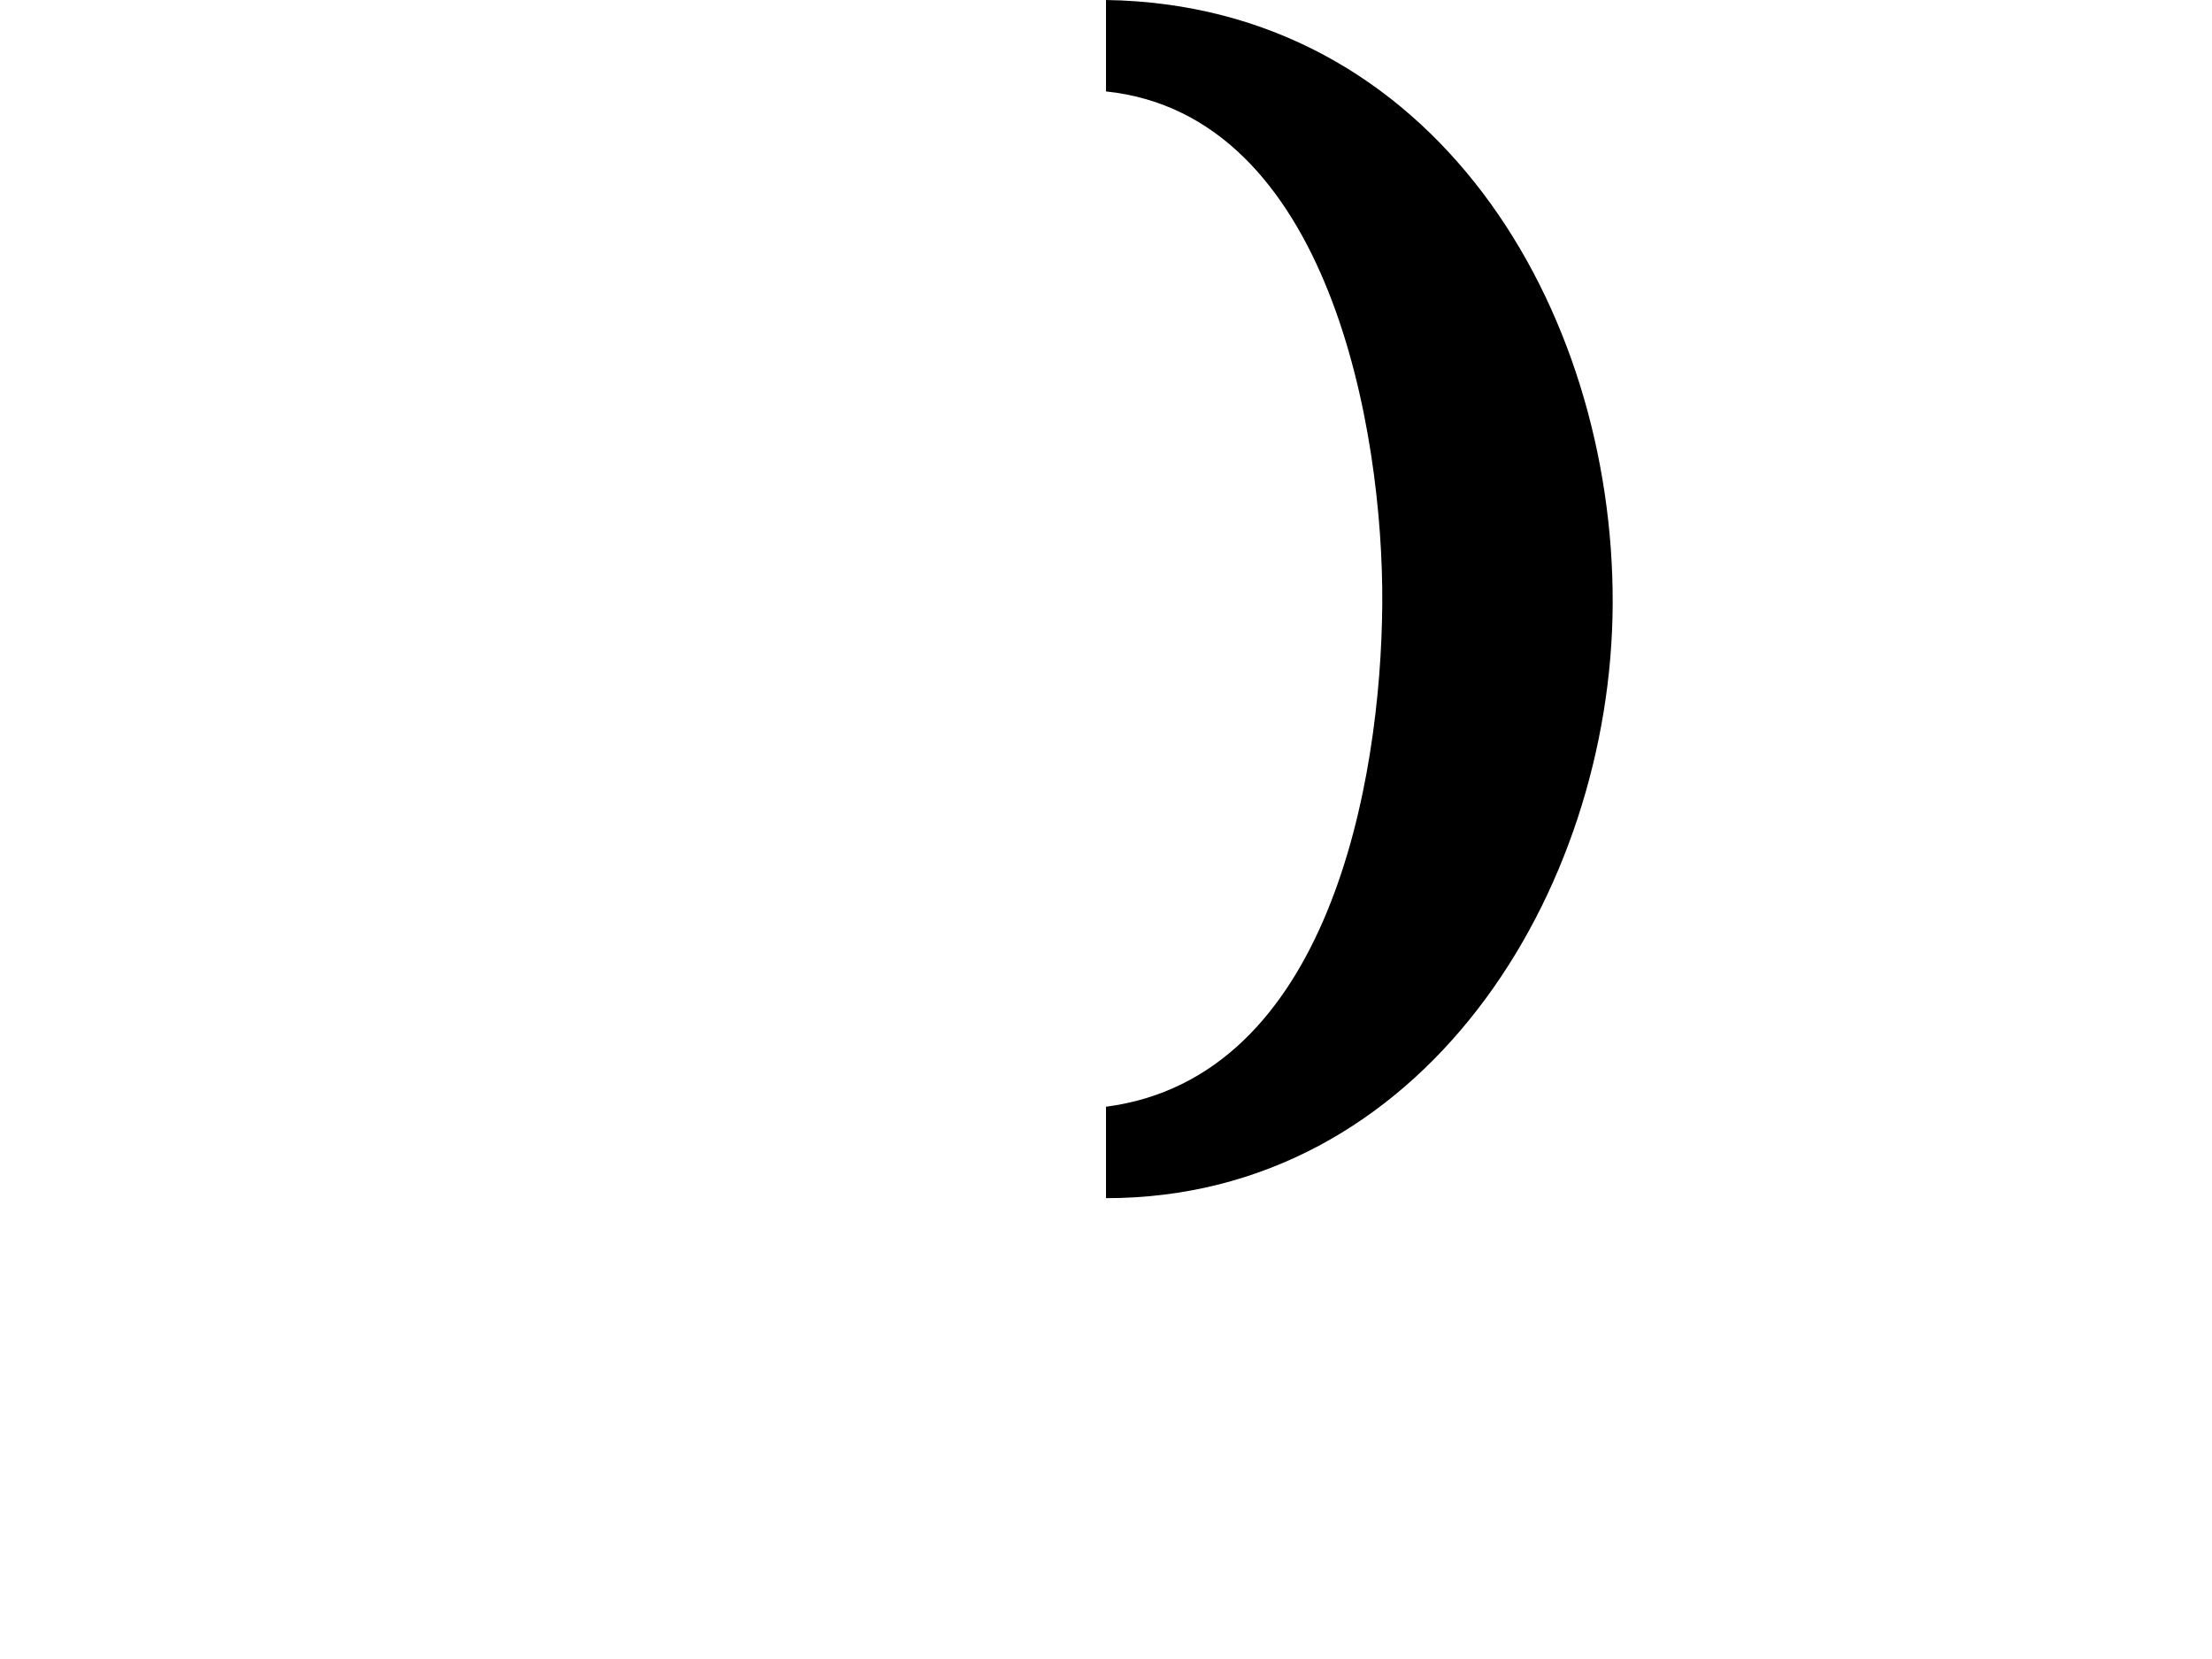
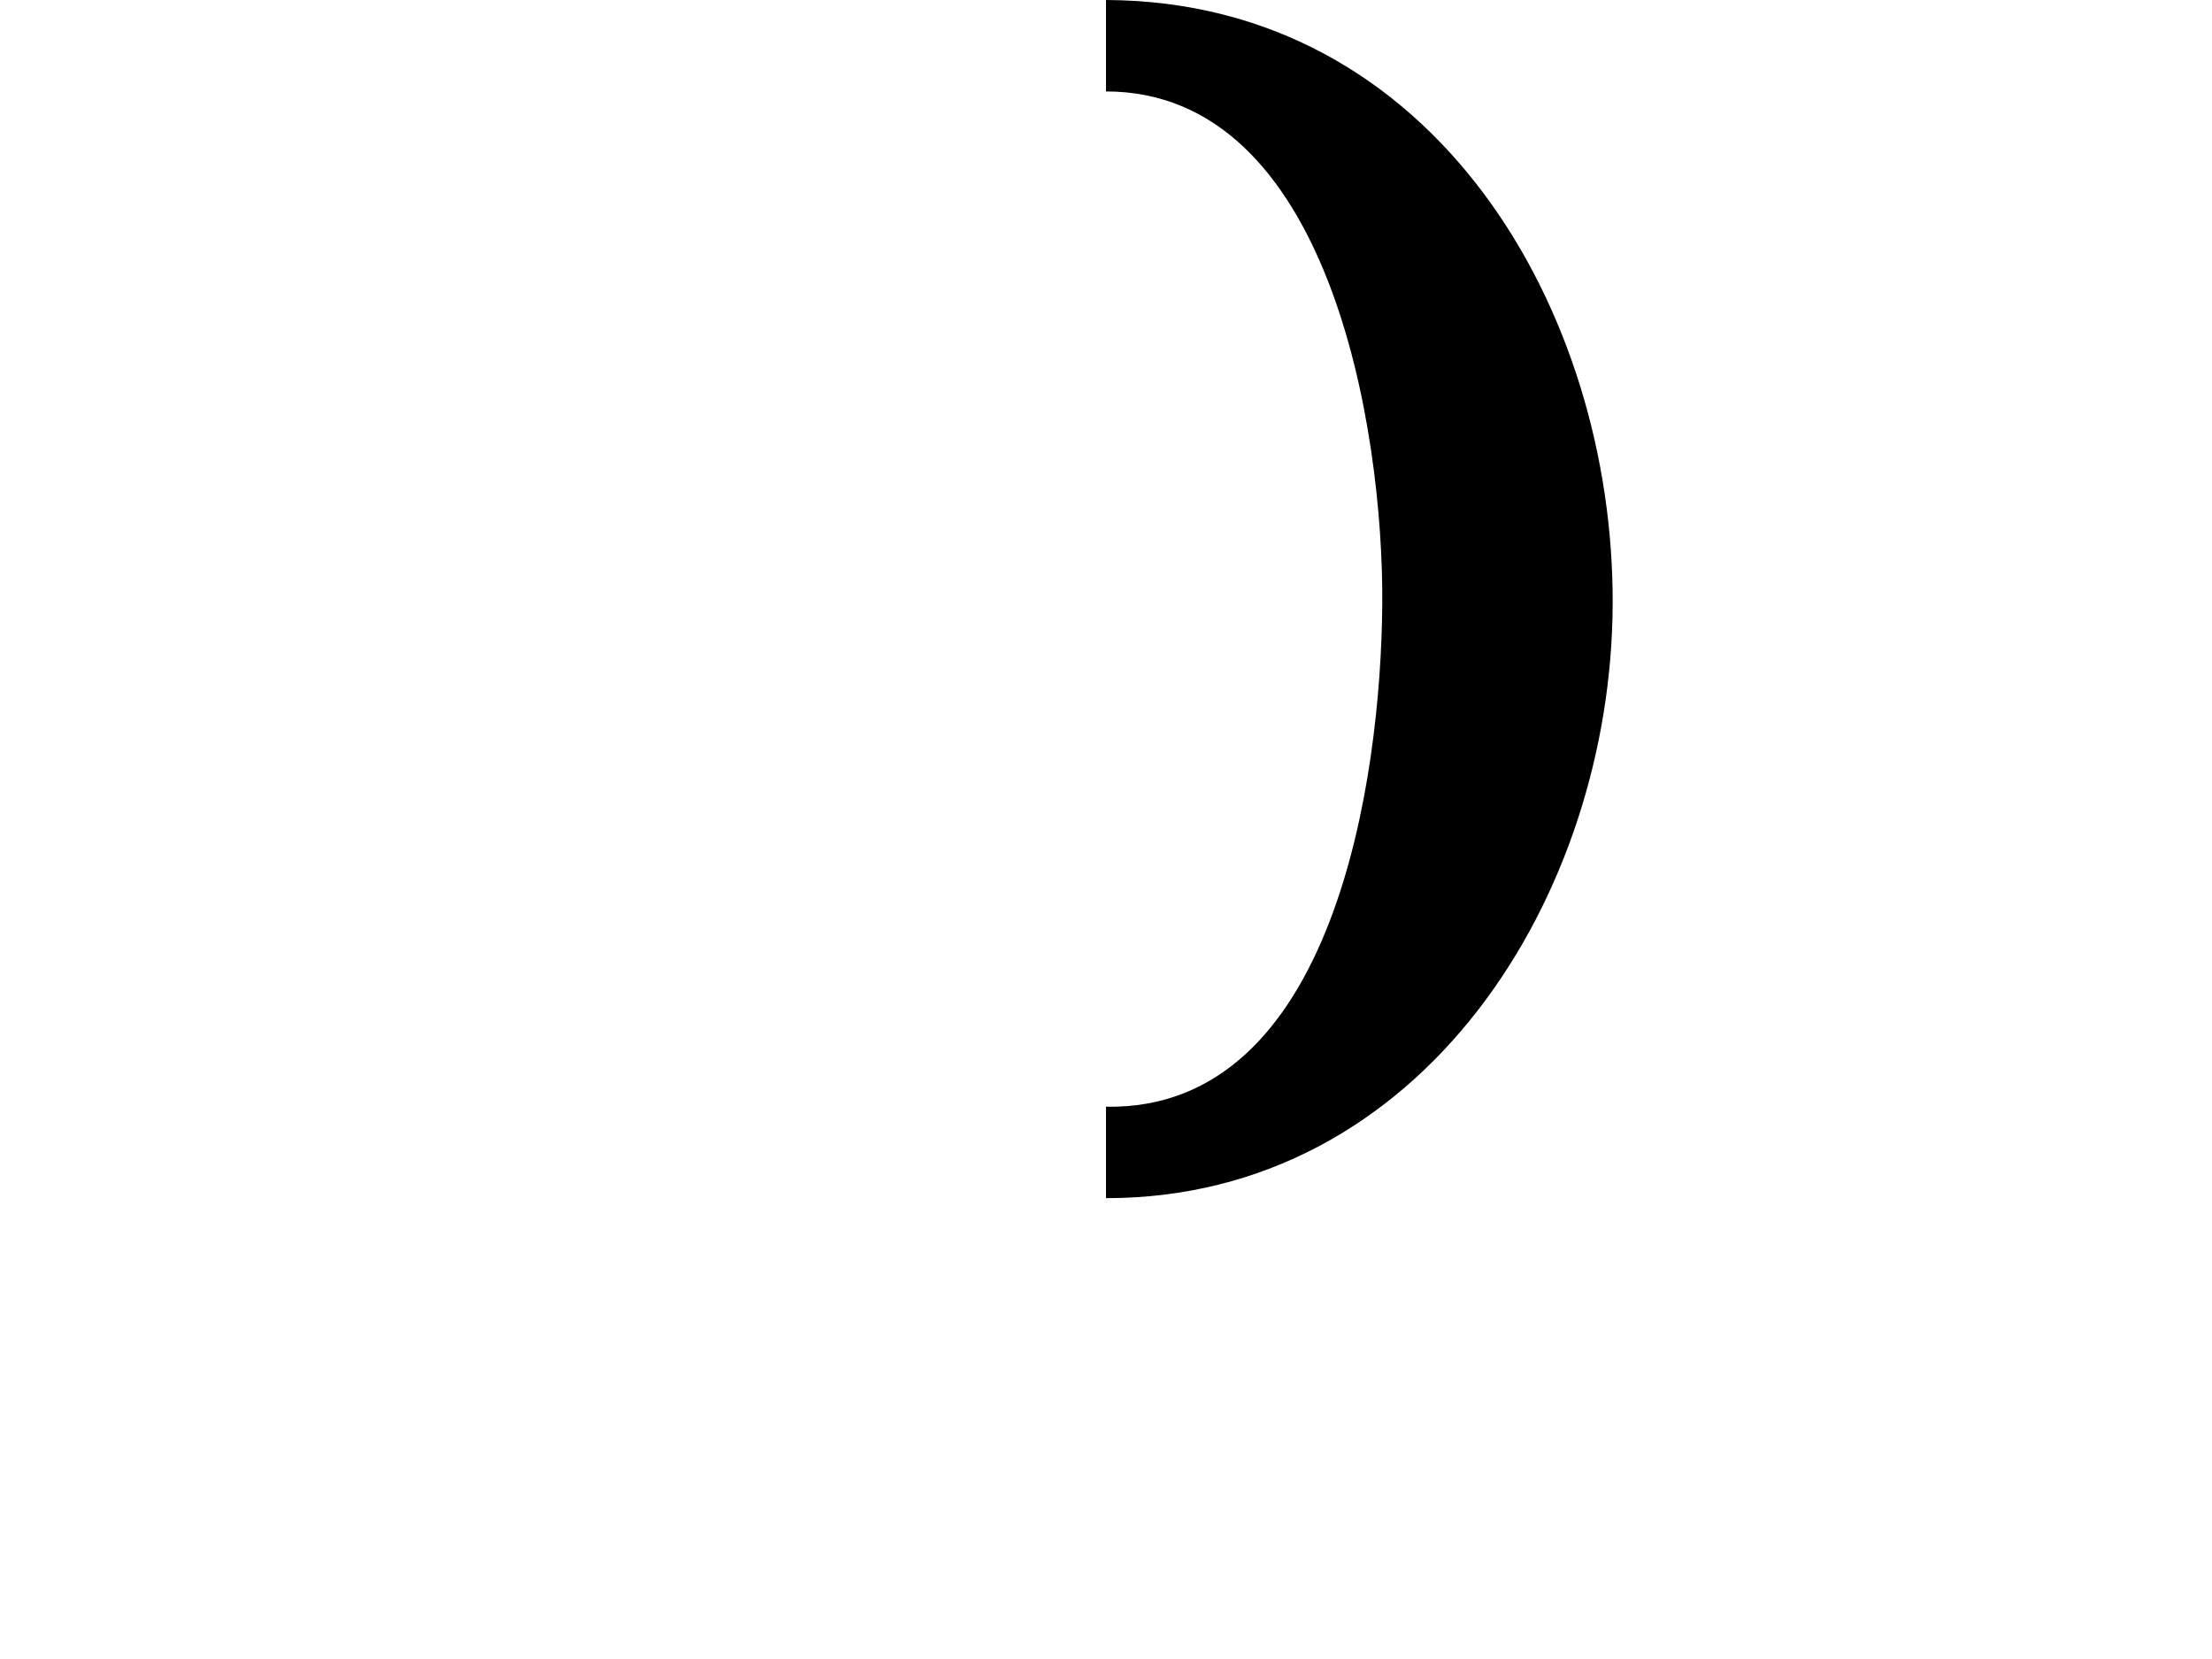
<svg xmlns="http://www.w3.org/2000/svg" version="1.0" width="864" height="648">
-   <path d="M 432,432.285 C 519.052,420.92 539.412,305.435 539.909,235.964 C 540.394,168.221 519.196,44.829 432,35.715 L 432,0 C 560.225,1.956 630.32,120.477 629.907,235.812 C 629.503,348.418 555.798,468 432,468 L 432,432.285 z" />
+   <path d="M 432,432.285 C 520.966,433.841 539.418,304.57 539.909,235.964 540.401,167.357 519.196,35.737 432,35.715 L 432,0 C 560.704,0.521 630.315,121.842 629.907,235.812 629.498,349.782 555.798,468 432,468 l 0,-35.715 z" />
</svg>
